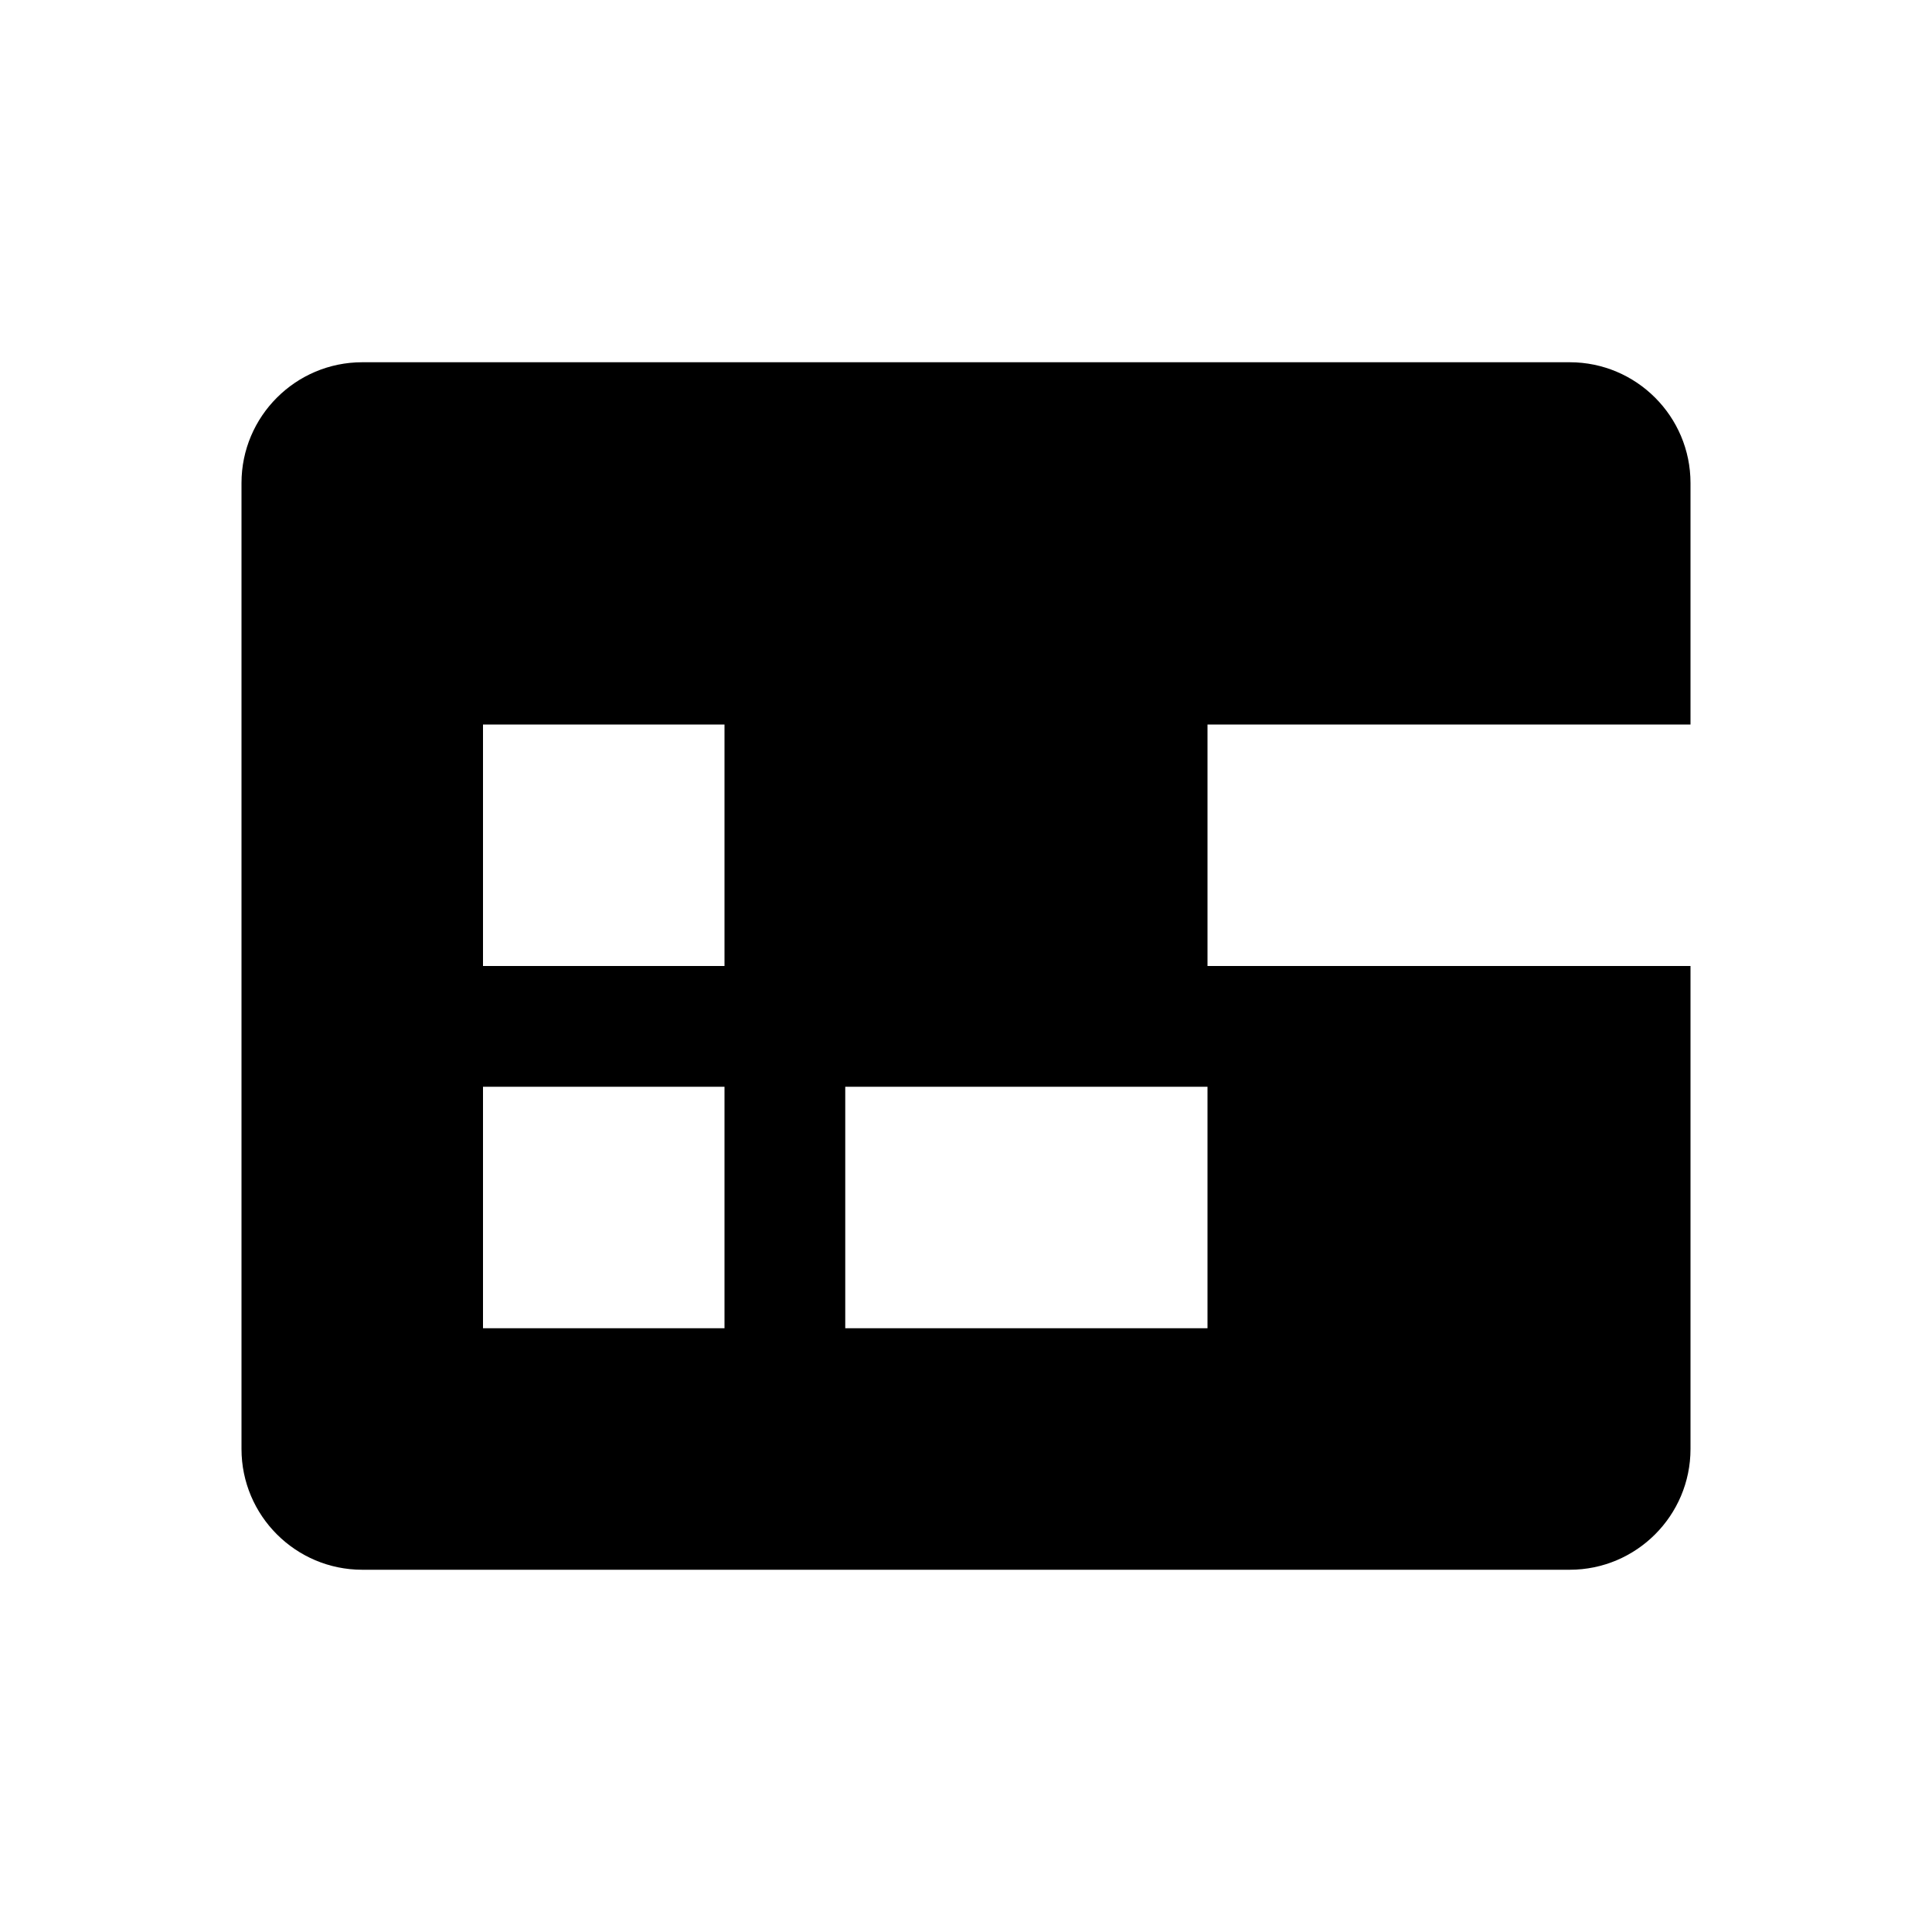
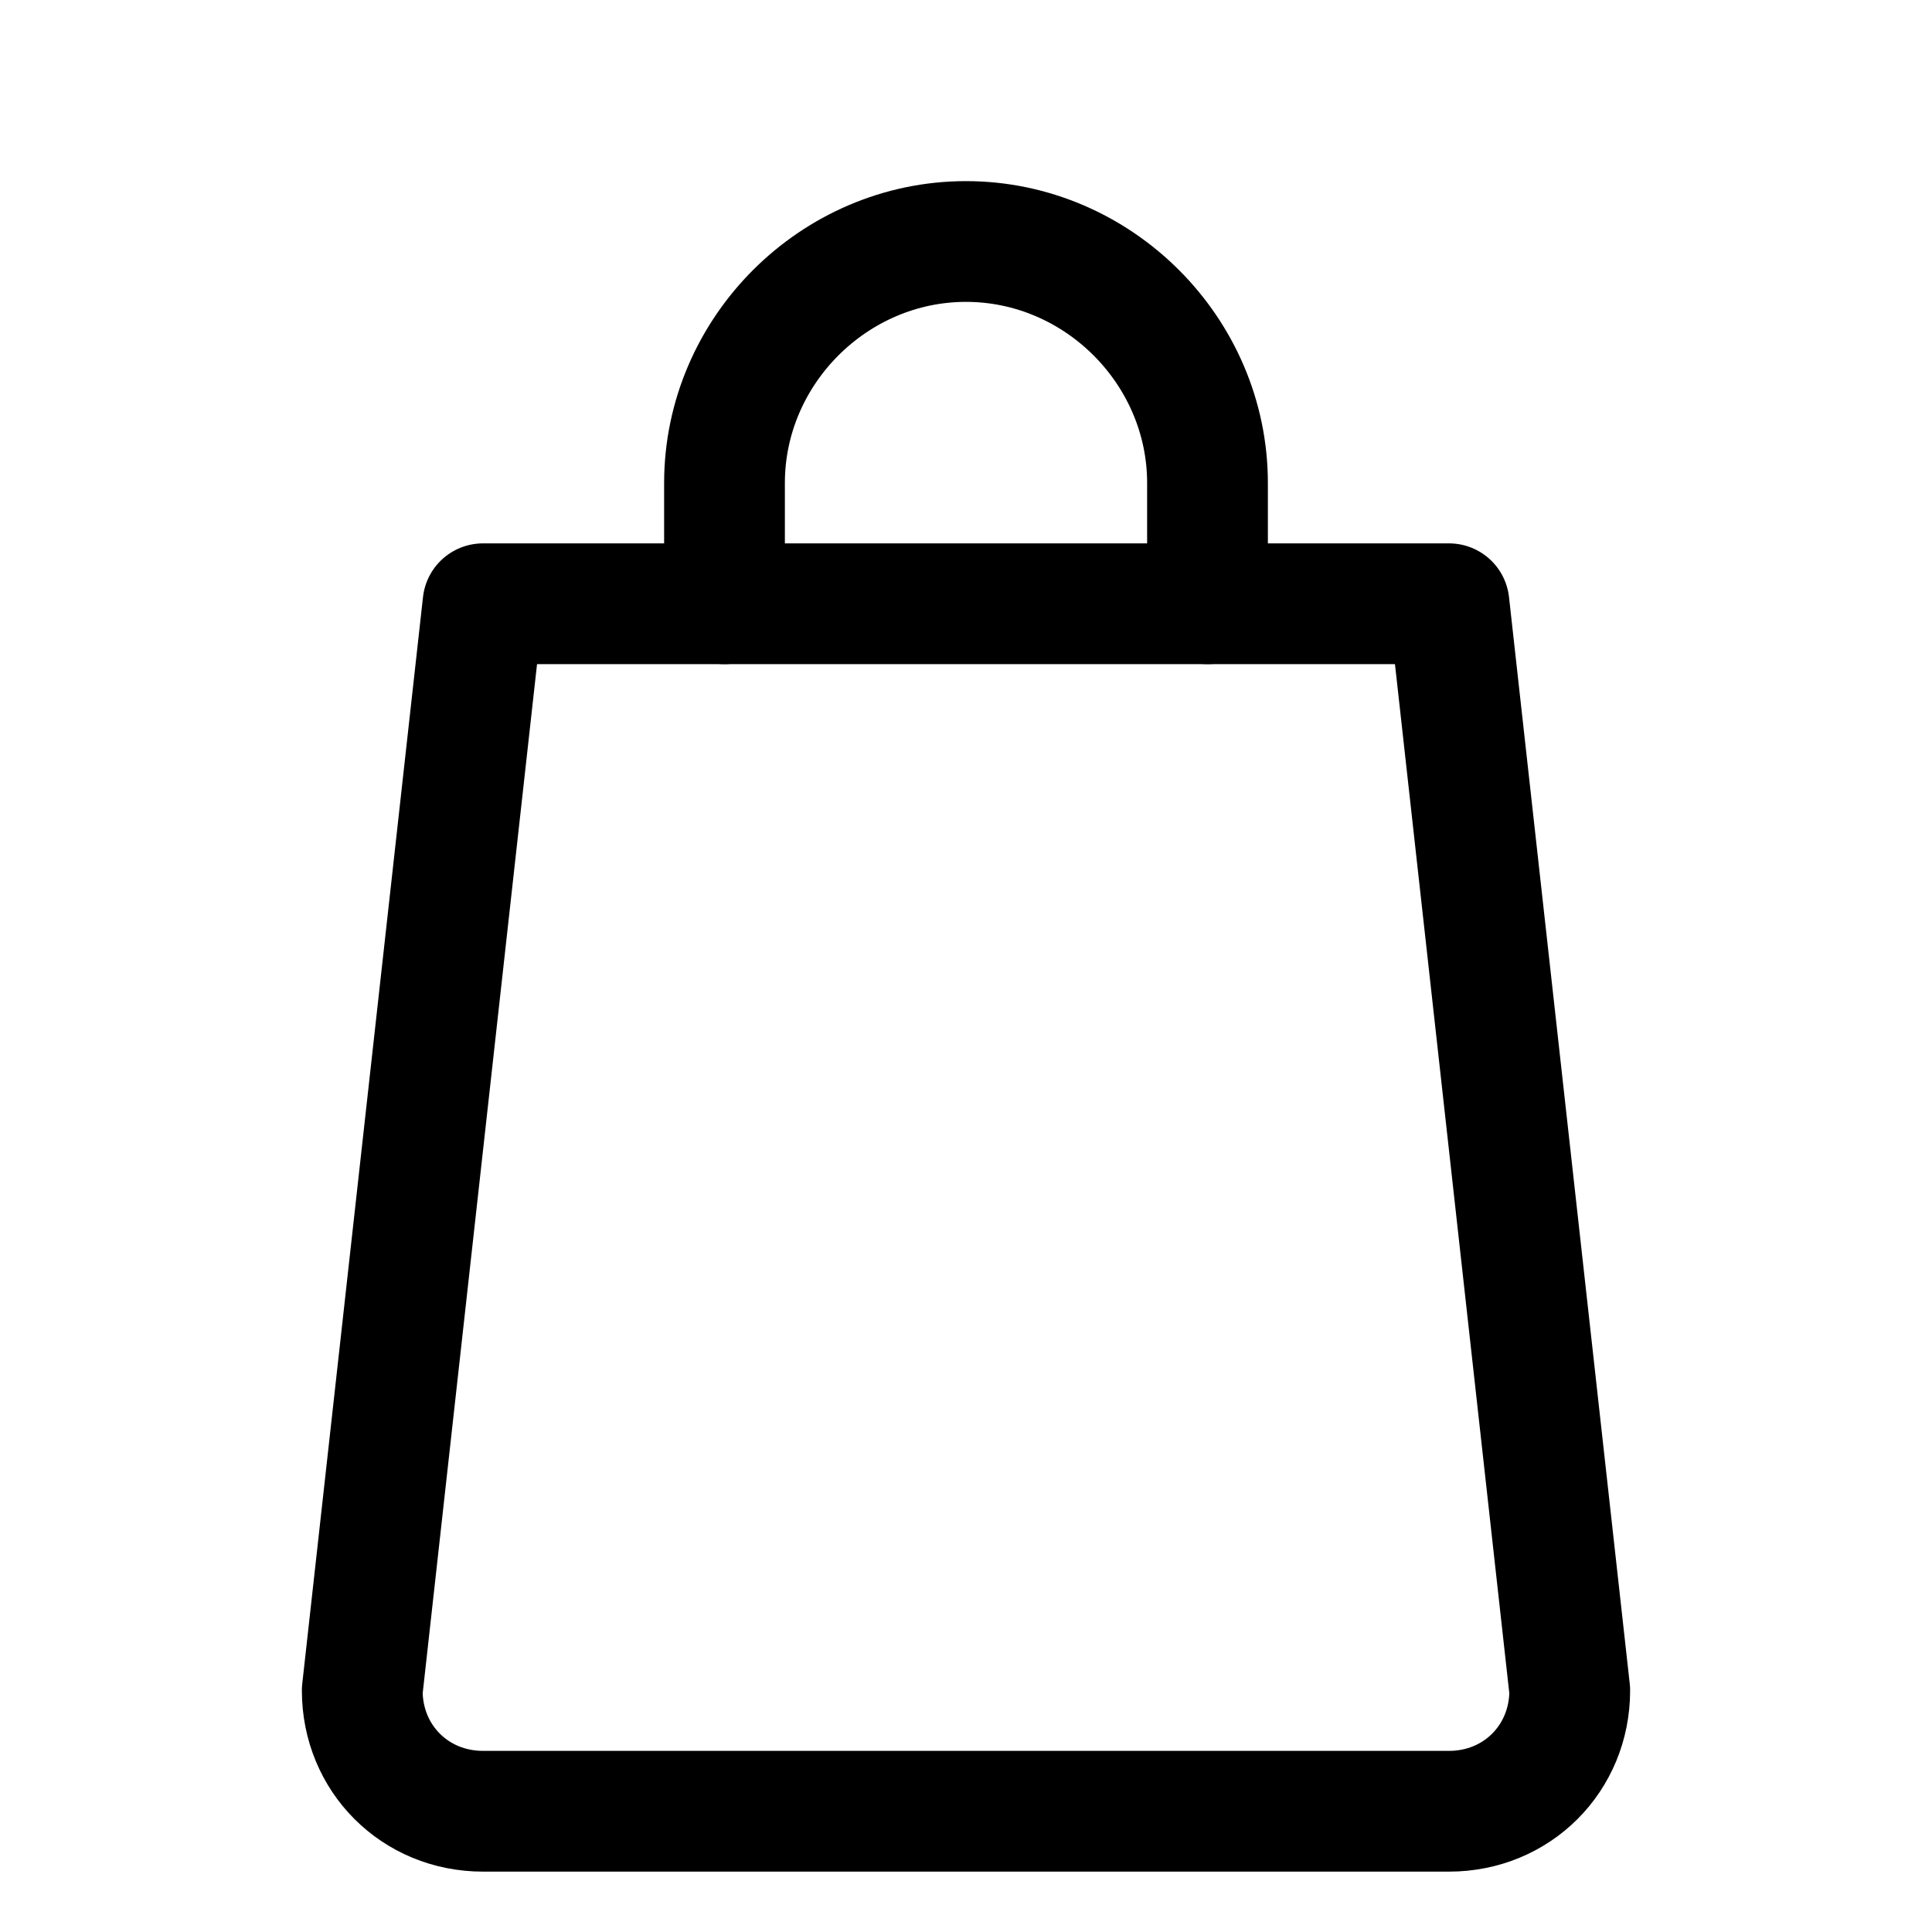
- <svg xmlns="http://www.w3.org/2000/svg" viewBox="0 0 1024 1024" width="1024" height="1024">
-   <path d="M832 192H192c-35.3 0-64 28.7-64 64v512c0 35.3 28.7 64 64 64h640c35.3 0 64-28.7 64-64V256c0-35.3-28.7-64-64-64zM384 704H256v-128h128v128zm0-192H256V384h128v128zm256 192H448v-128h192v128zm256-192H640V384h256v128z" />
+ <svg xmlns="http://www.w3.org/2000/svg" viewBox="0 0 1024 1024" fill="none" stroke="black" stroke-width="64" stroke-linecap="round" stroke-linejoin="round">
+   <path d="M256 320l-64 576c0 36 28 64 64 64h512c36 0 64-28 64-64l-64-576H256z" />
+   <path d="M384 320V256c0-70 58-128 128-128s128 58 128 128v64" />
</svg>
